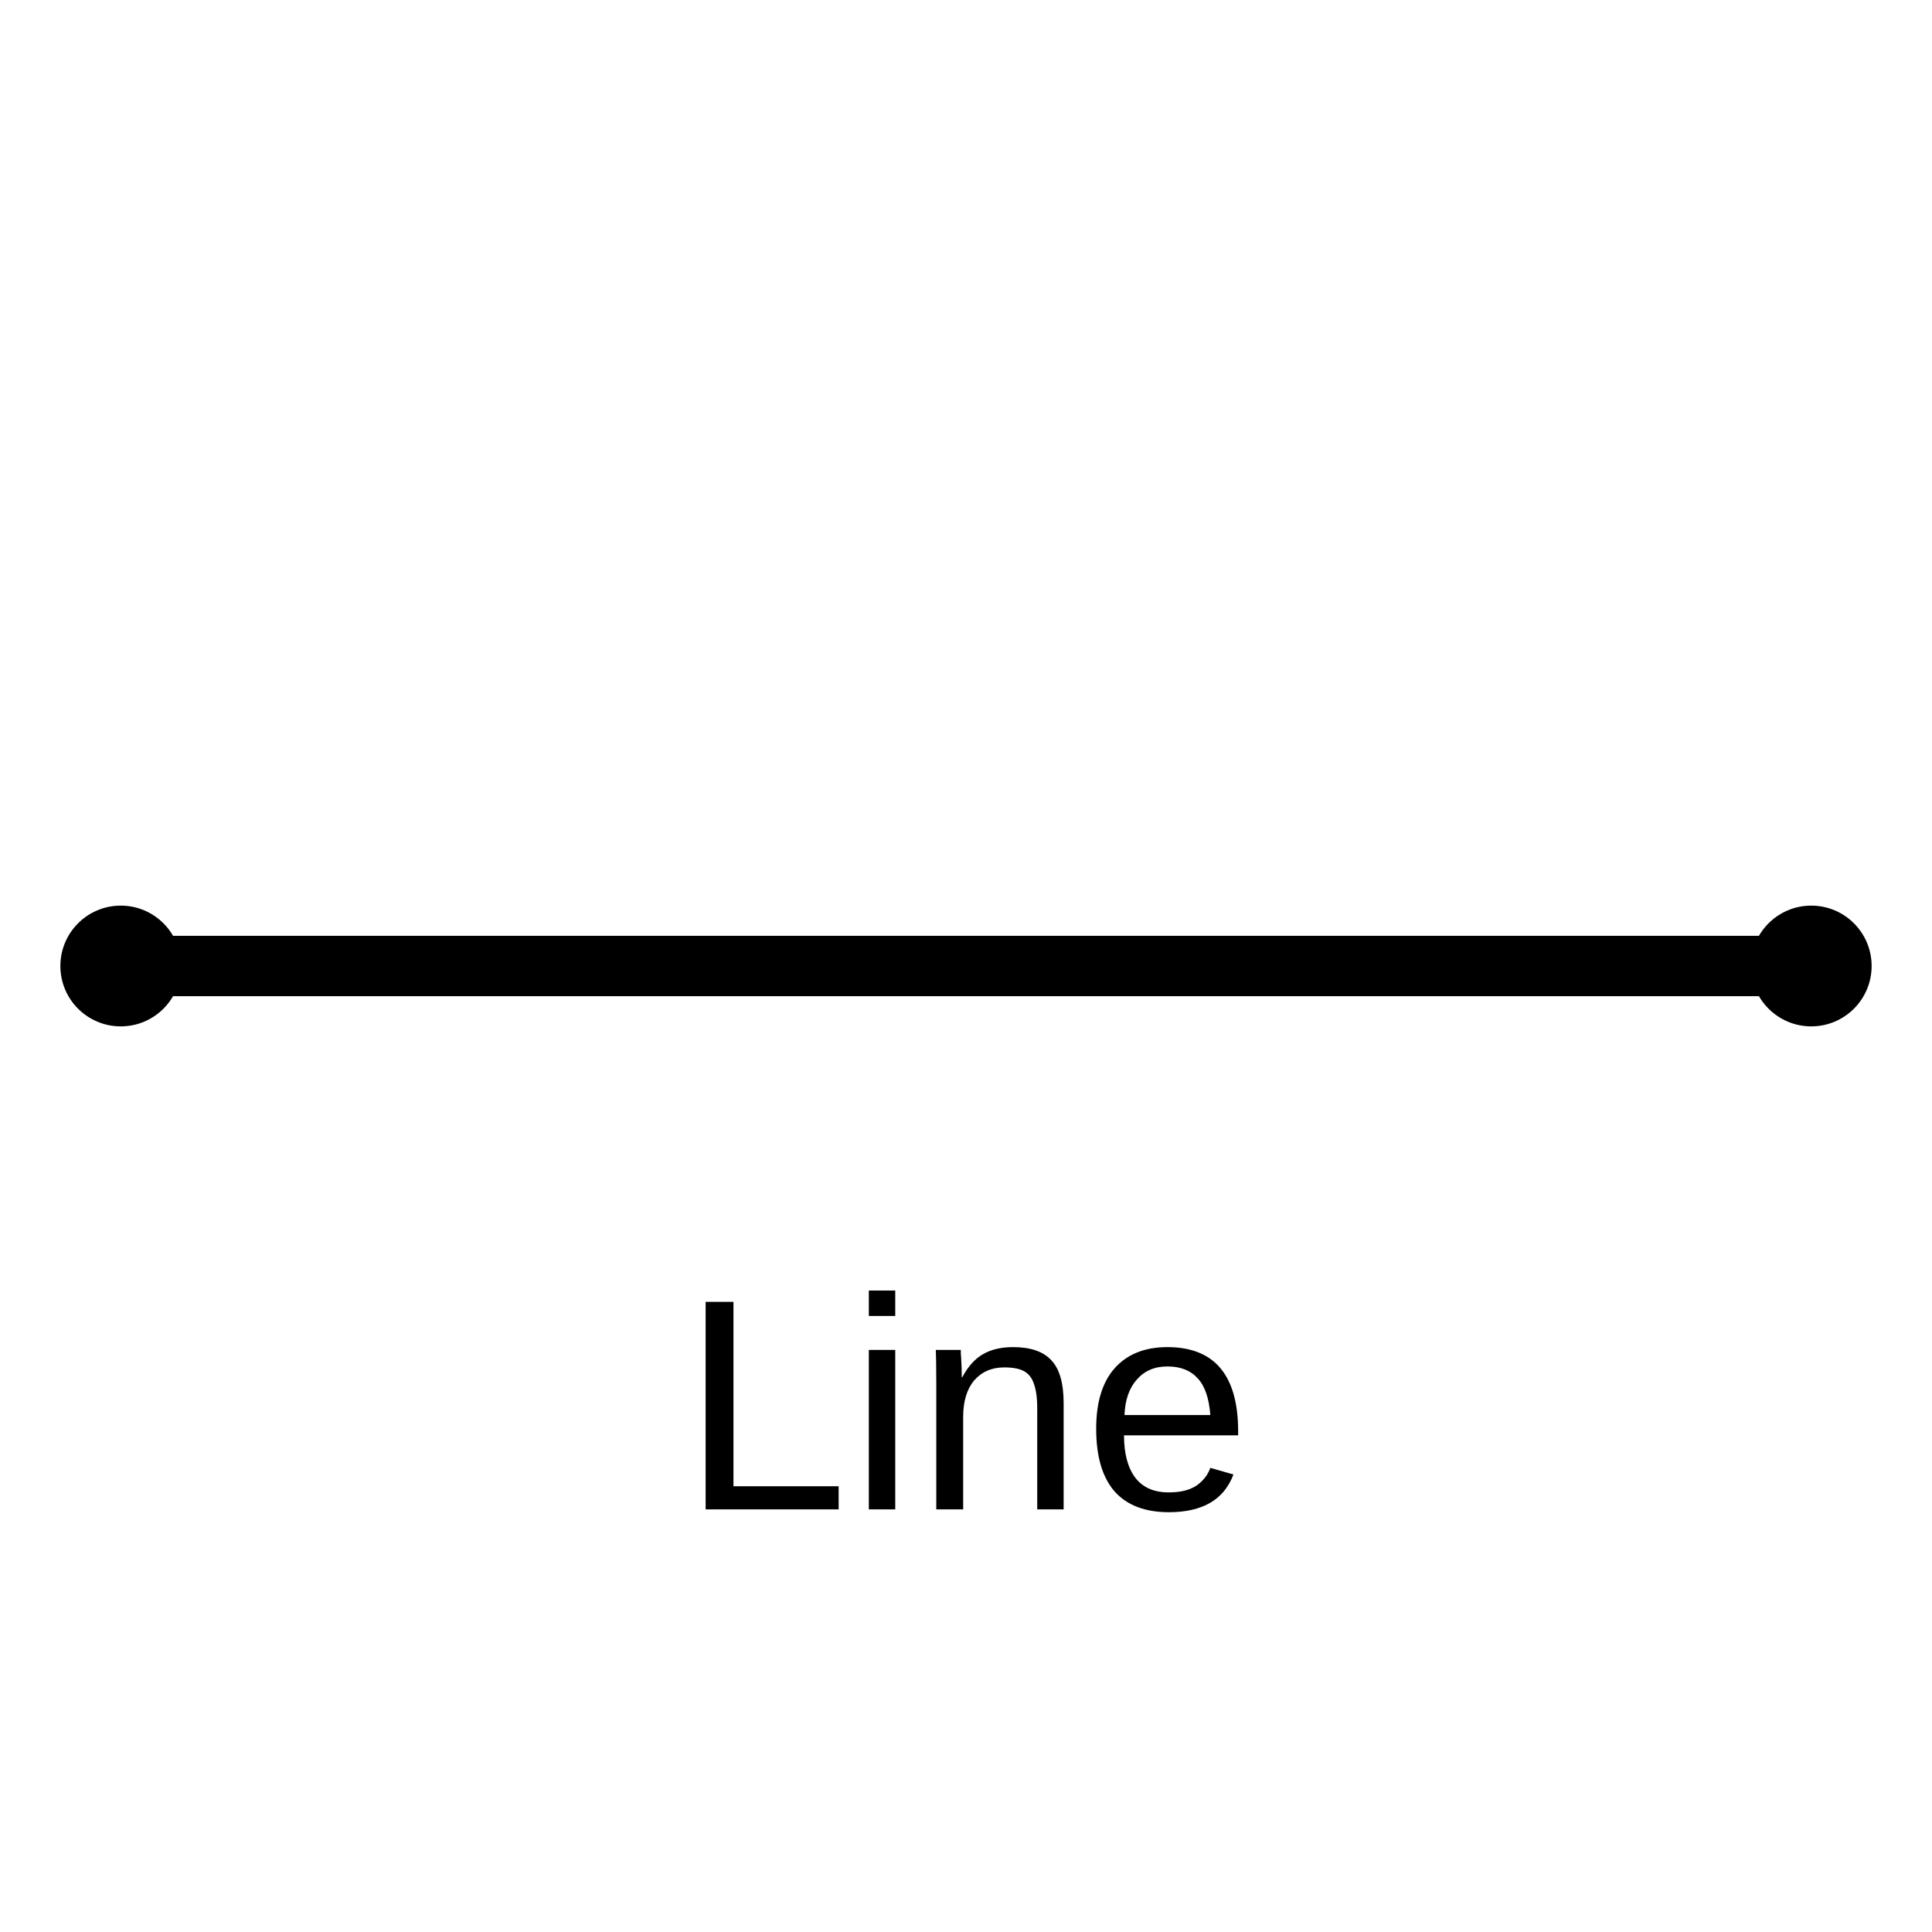
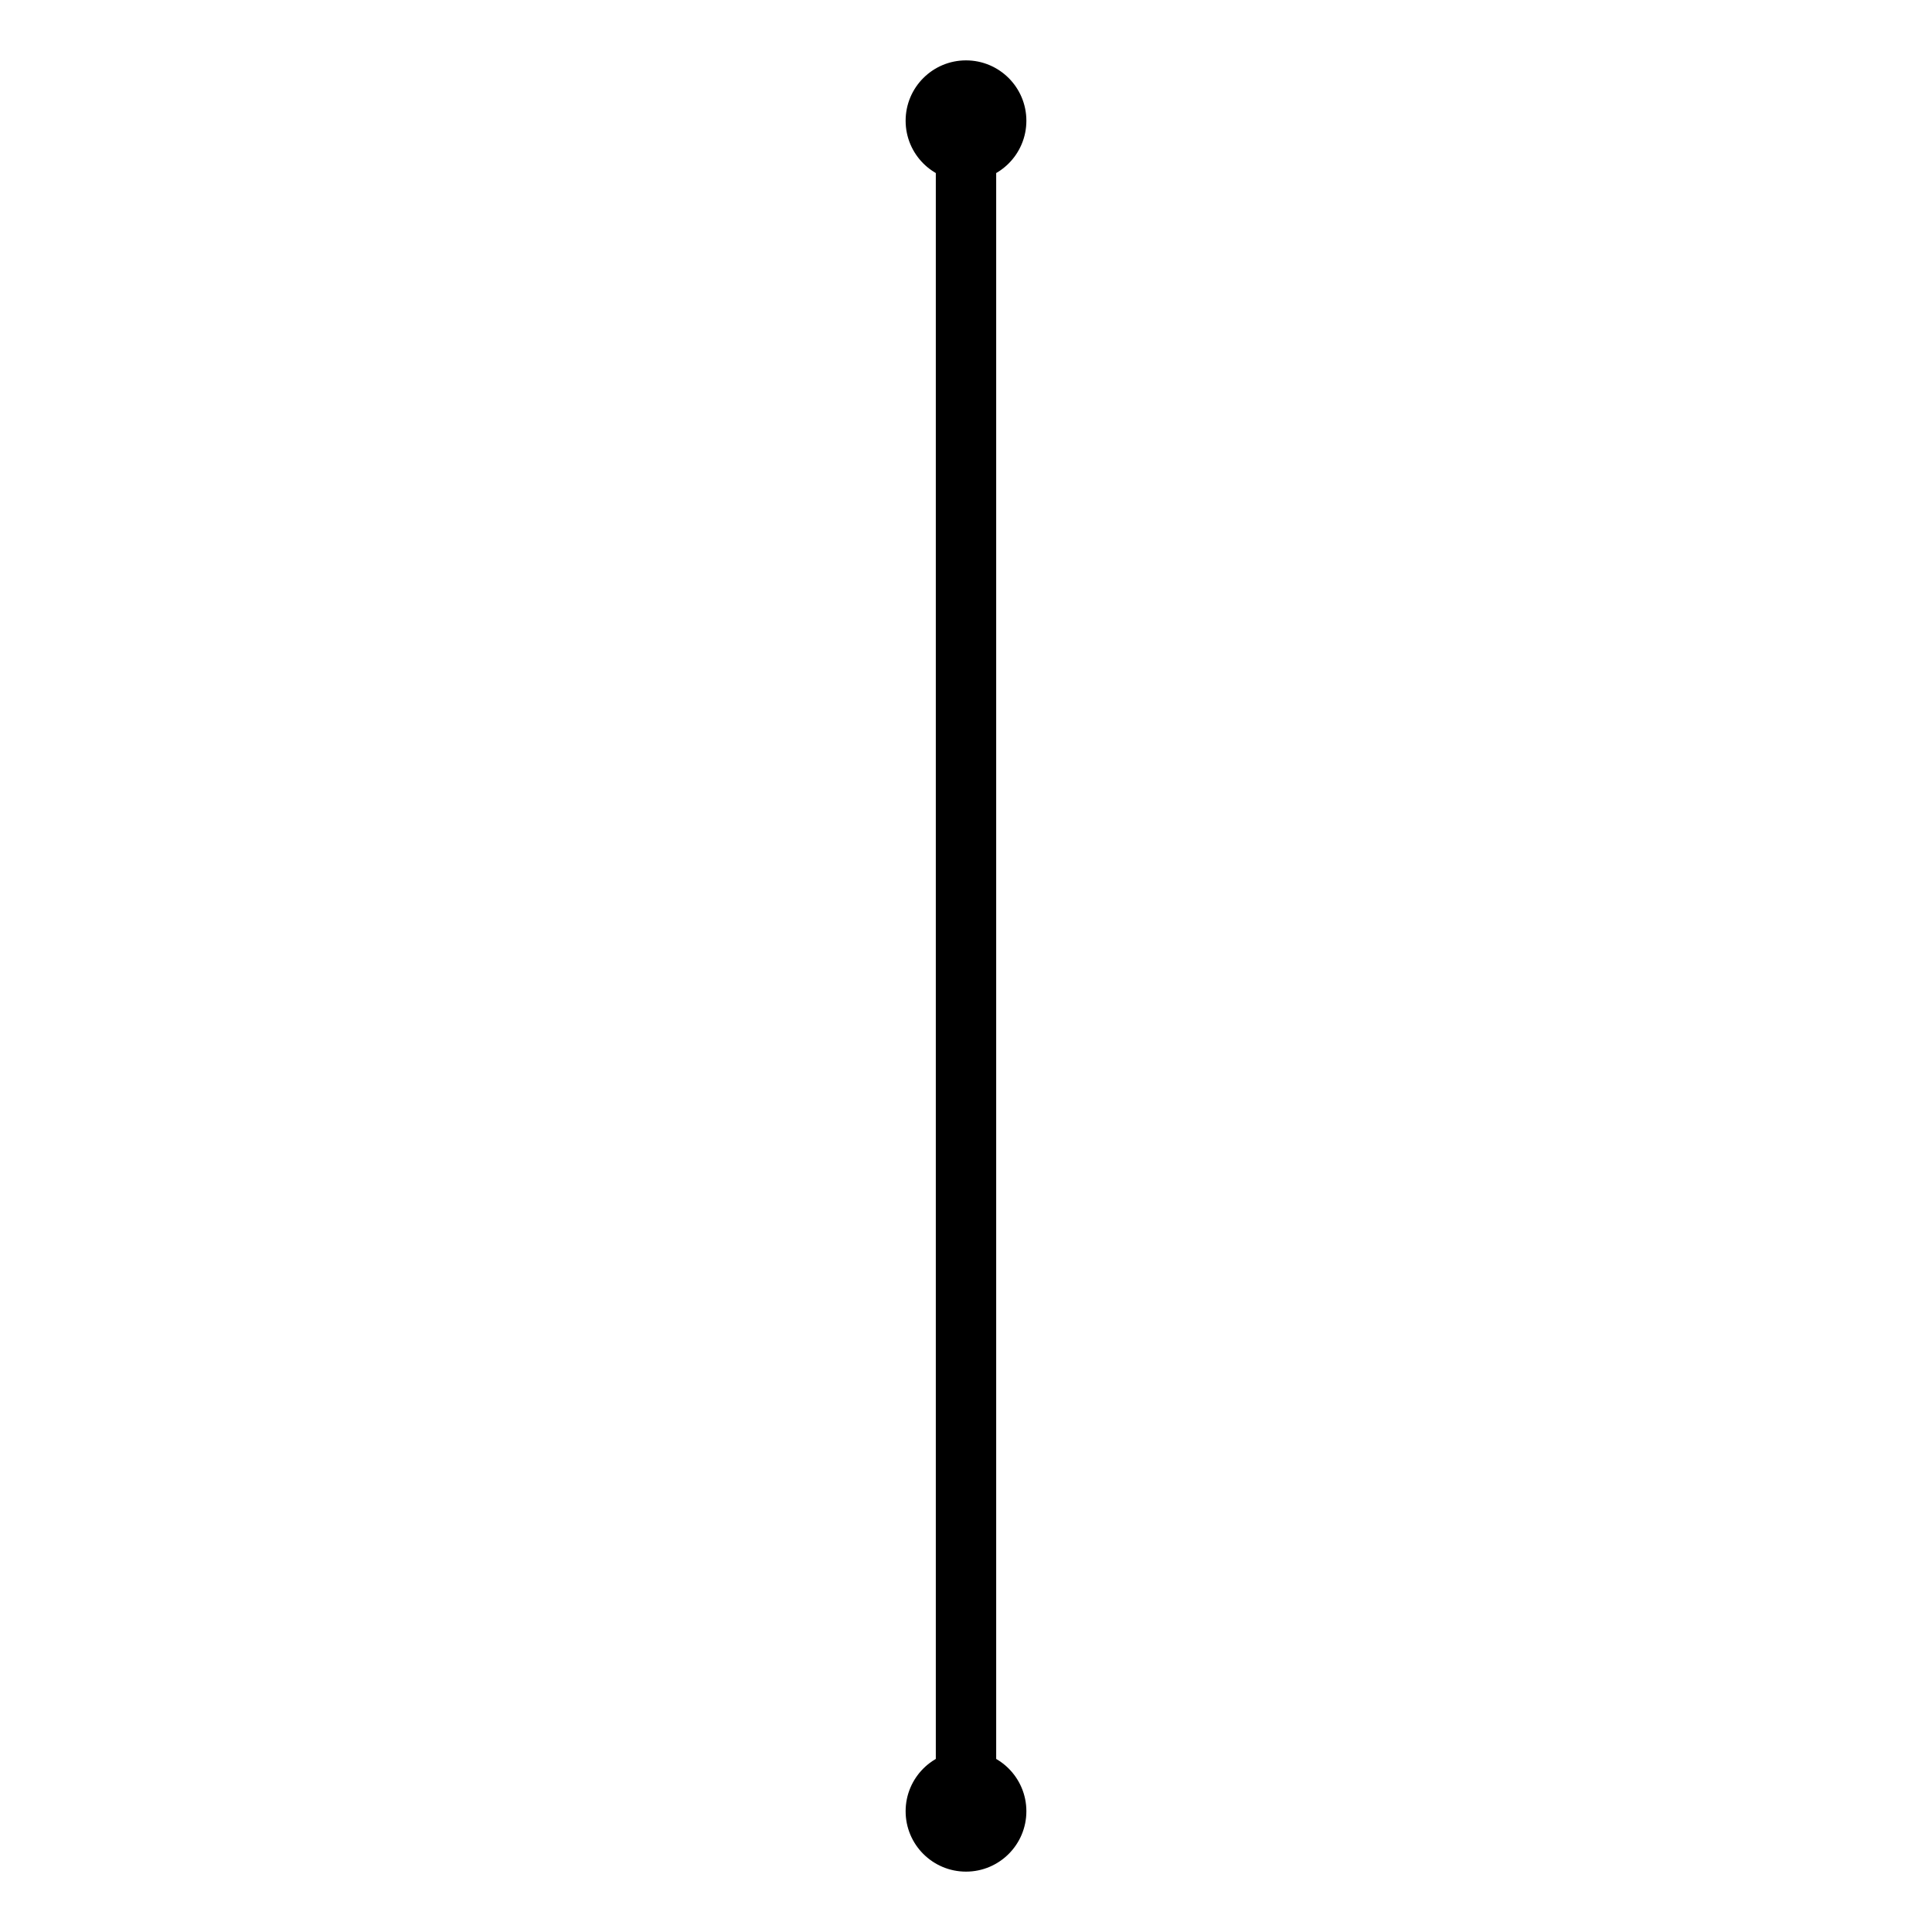
<svg xmlns="http://www.w3.org/2000/svg" width="64" height="64" viewBox="0 0 64 64">
-   <line x1="4" y1="32" x2="60" y2="32" stroke="#000000" stroke-width="2" />
-   <circle cx="4" cy="32" r="2" fill="#000000" />
-   <circle cx="60" cy="32" r="2" fill="#000000" />
-   <text x="32" y="50" font-family="Arial" font-size="10" text-anchor="middle" fill="#000000">Line</text>
+   <line x1="32" y1="4" x2="32" y2="60" stroke="#000000" stroke-width="2" />
+   <circle cx="32" cy="4" r="2" fill="#000000" />
+   <circle cx="32" cy="60" r="2" fill="#000000" />
</svg>
